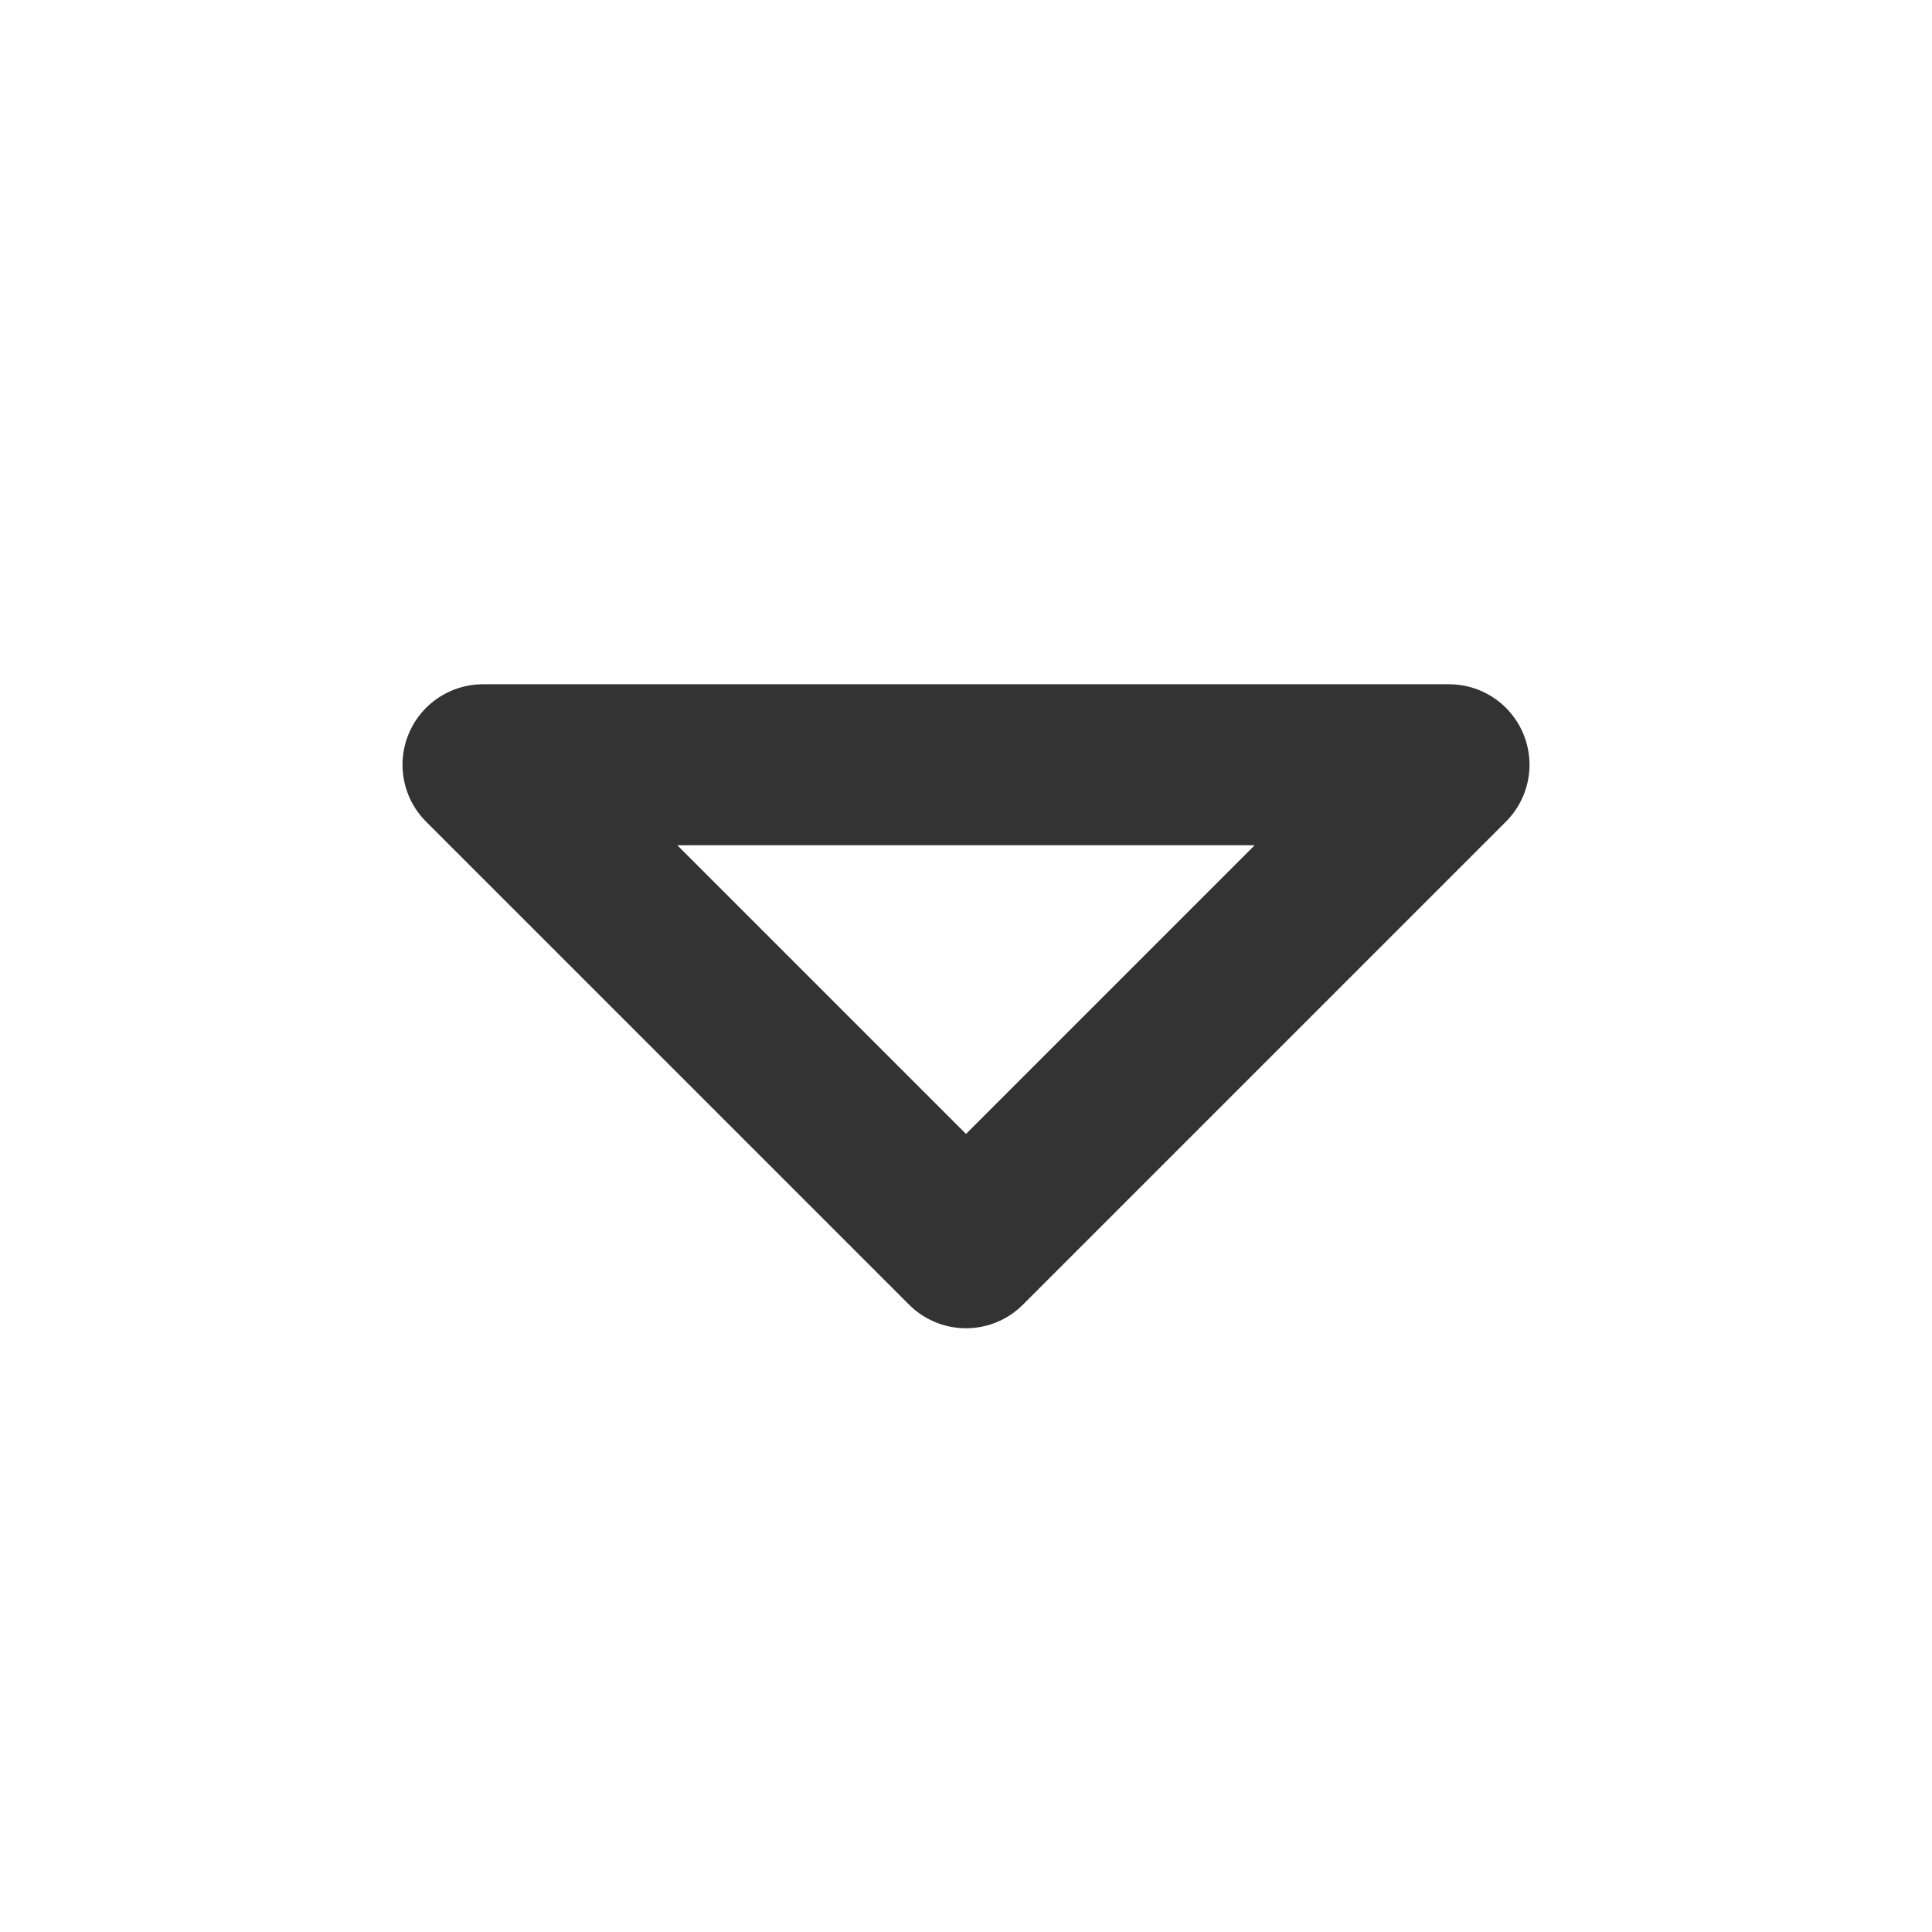
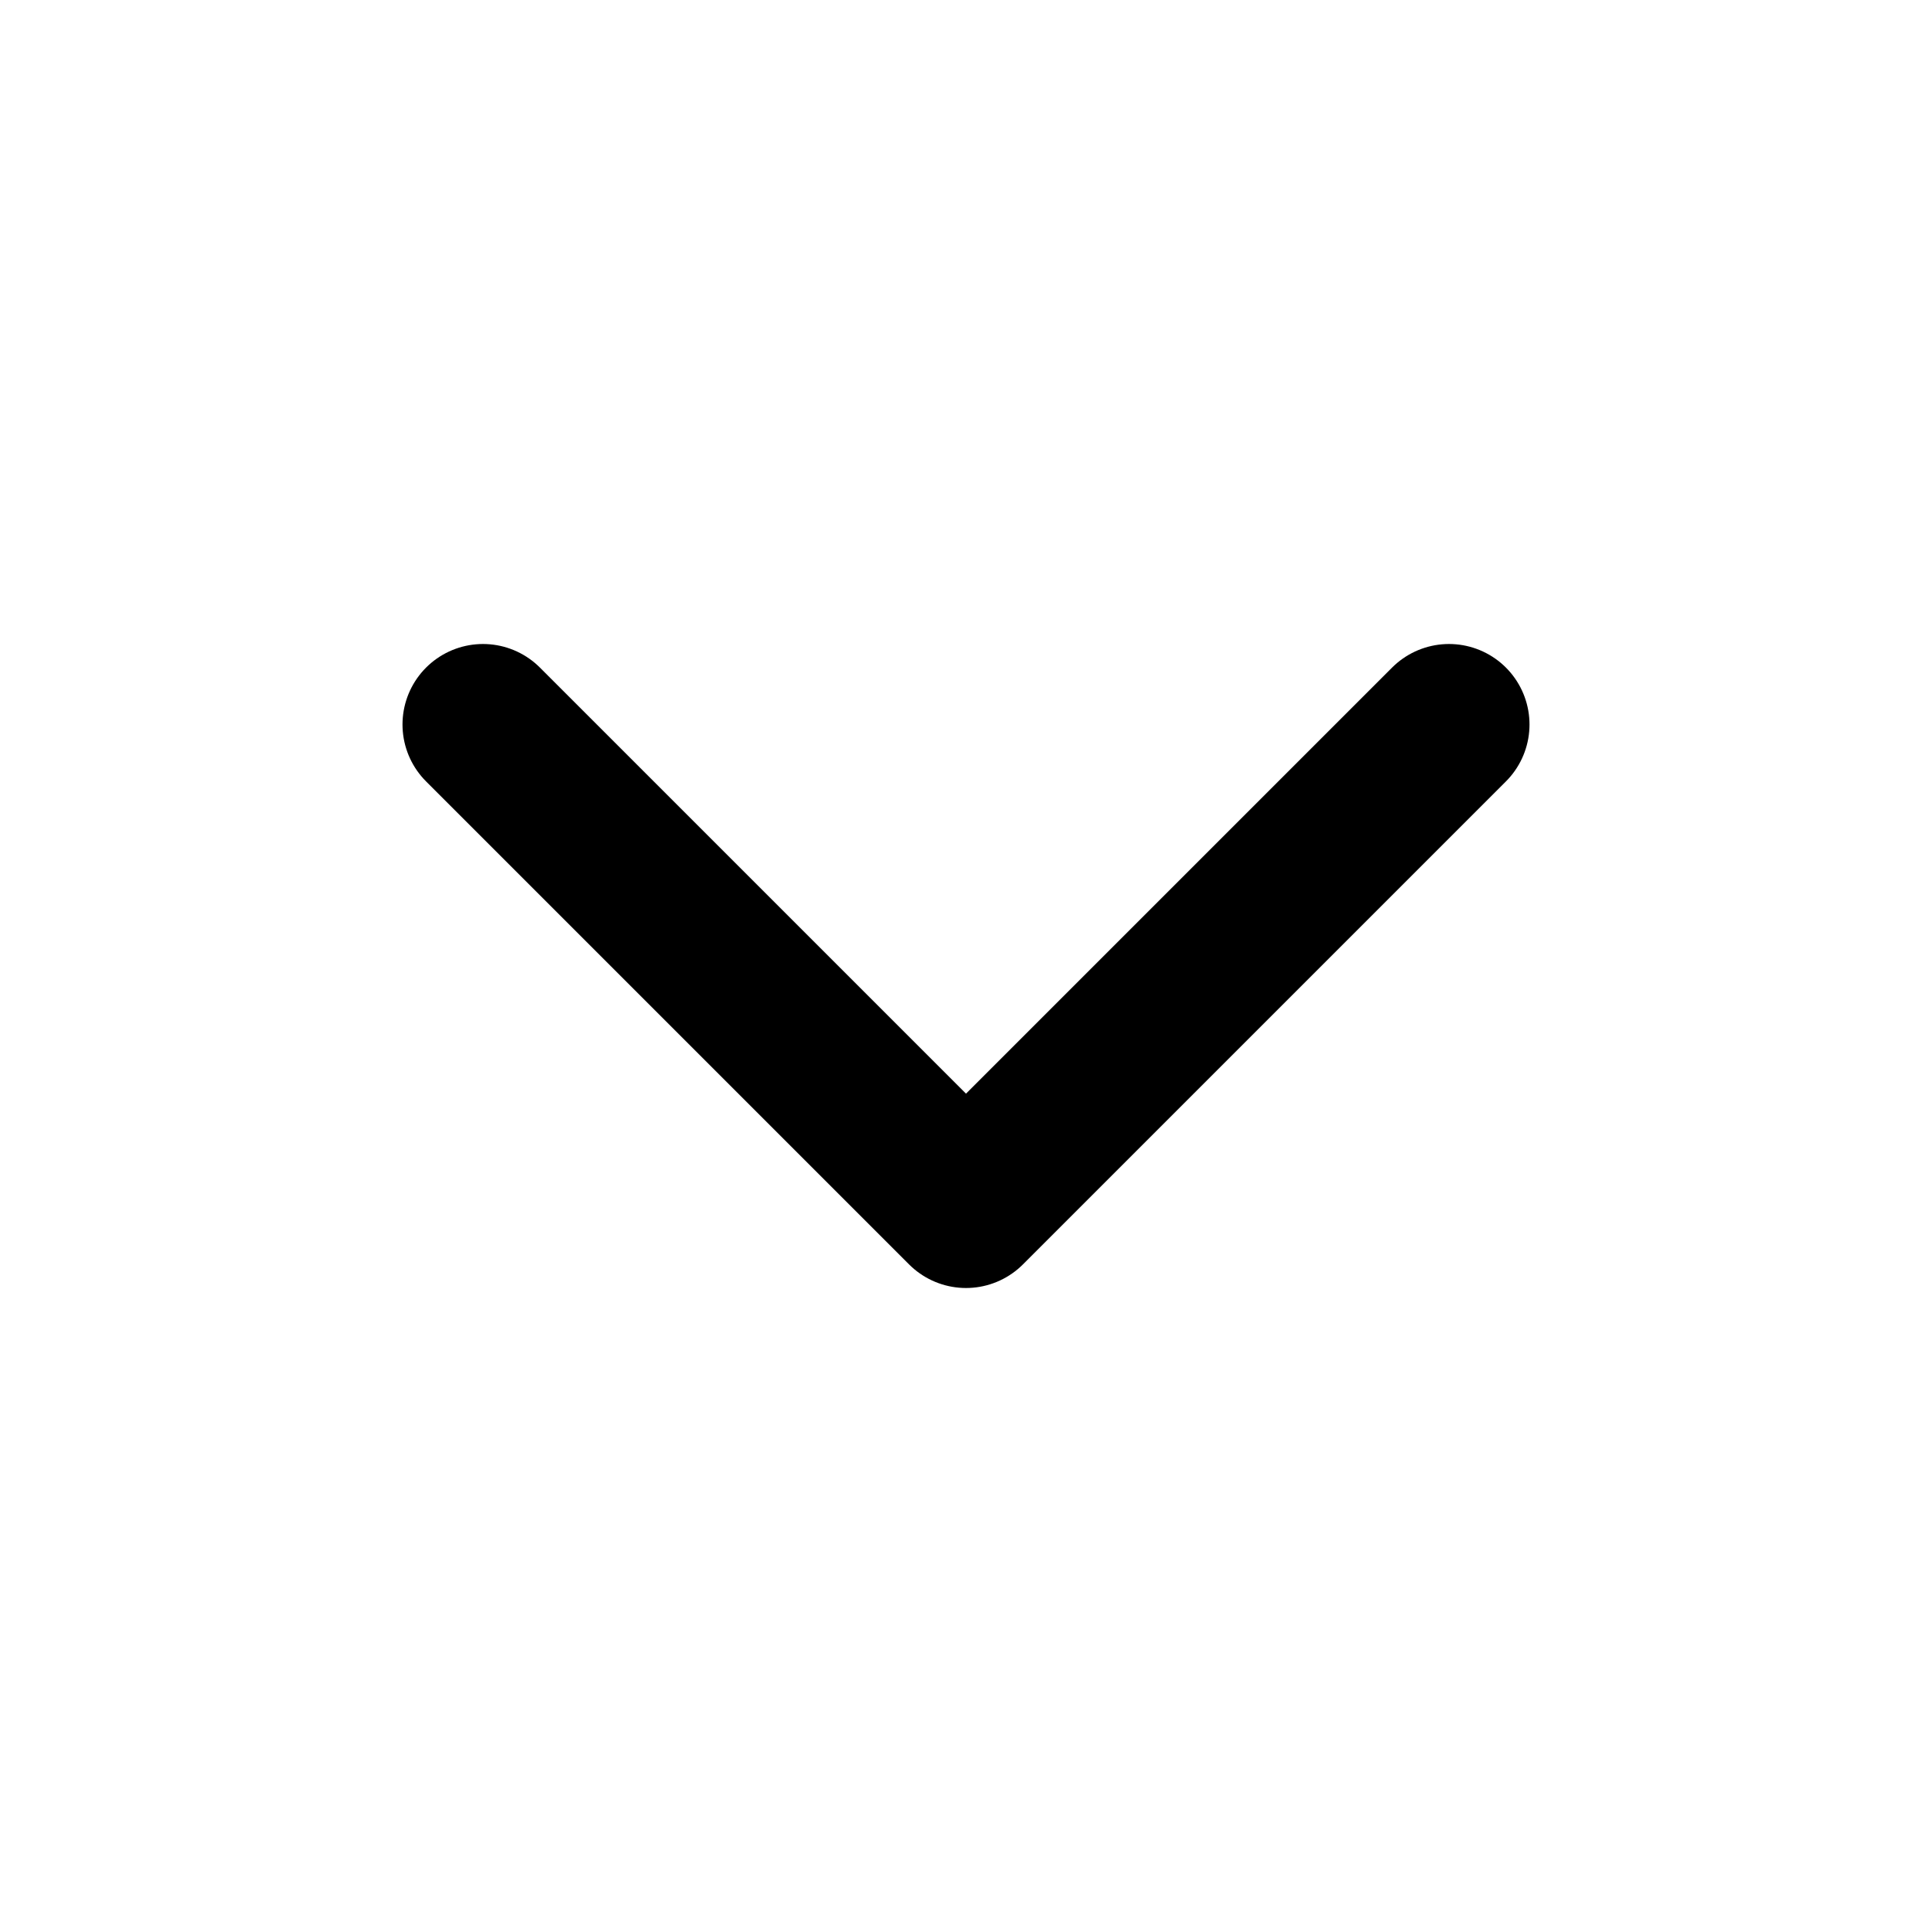
- <svg xmlns="http://www.w3.org/2000/svg" width="24" height="24" viewBox="0 0 48 48" fill="none">
-   <path d="M36 19L24 31L12 19H36Z" fill="none" stroke="#333" stroke-width="4" stroke-linejoin="round" />
+ <svg xmlns="http://www.w3.org/2000/svg" width="24" height="24" viewBox="0 0 24 24" fill="none" stroke="#000000" stroke-width="2" stroke-linecap="round" stroke-linejoin="round">
+   <path d="M6 9l6 6 6-6" />
</svg>
